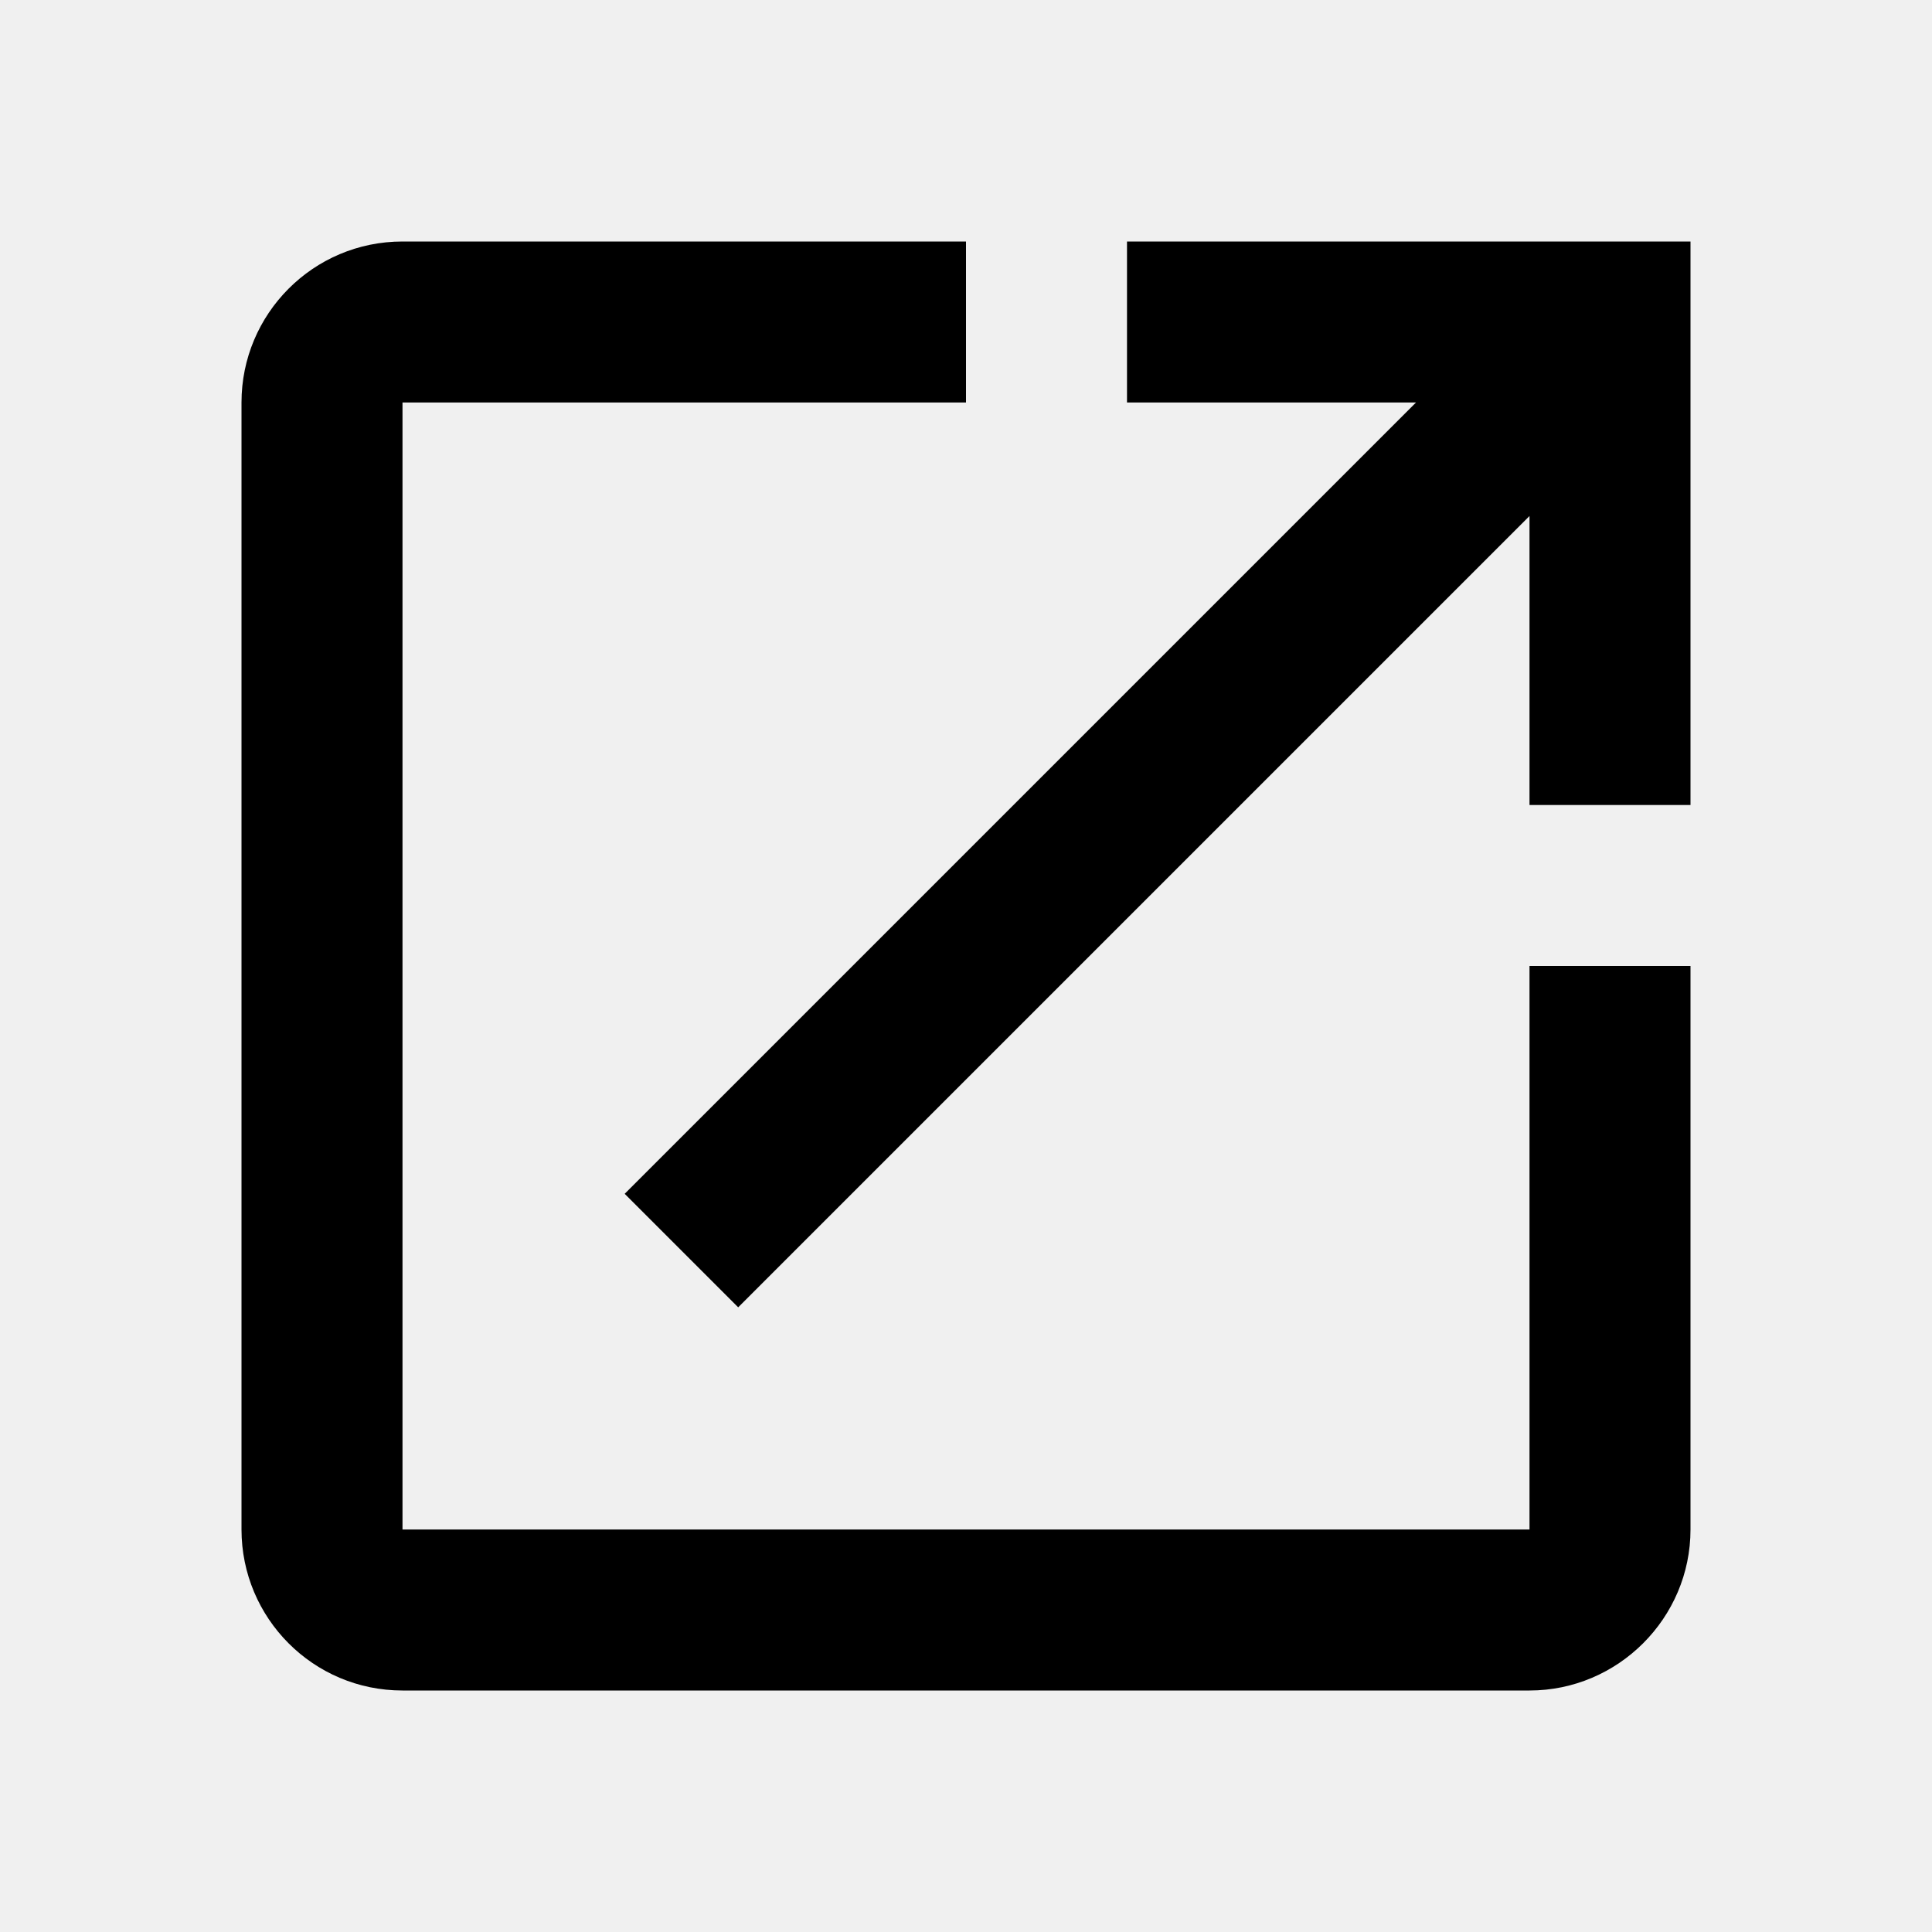
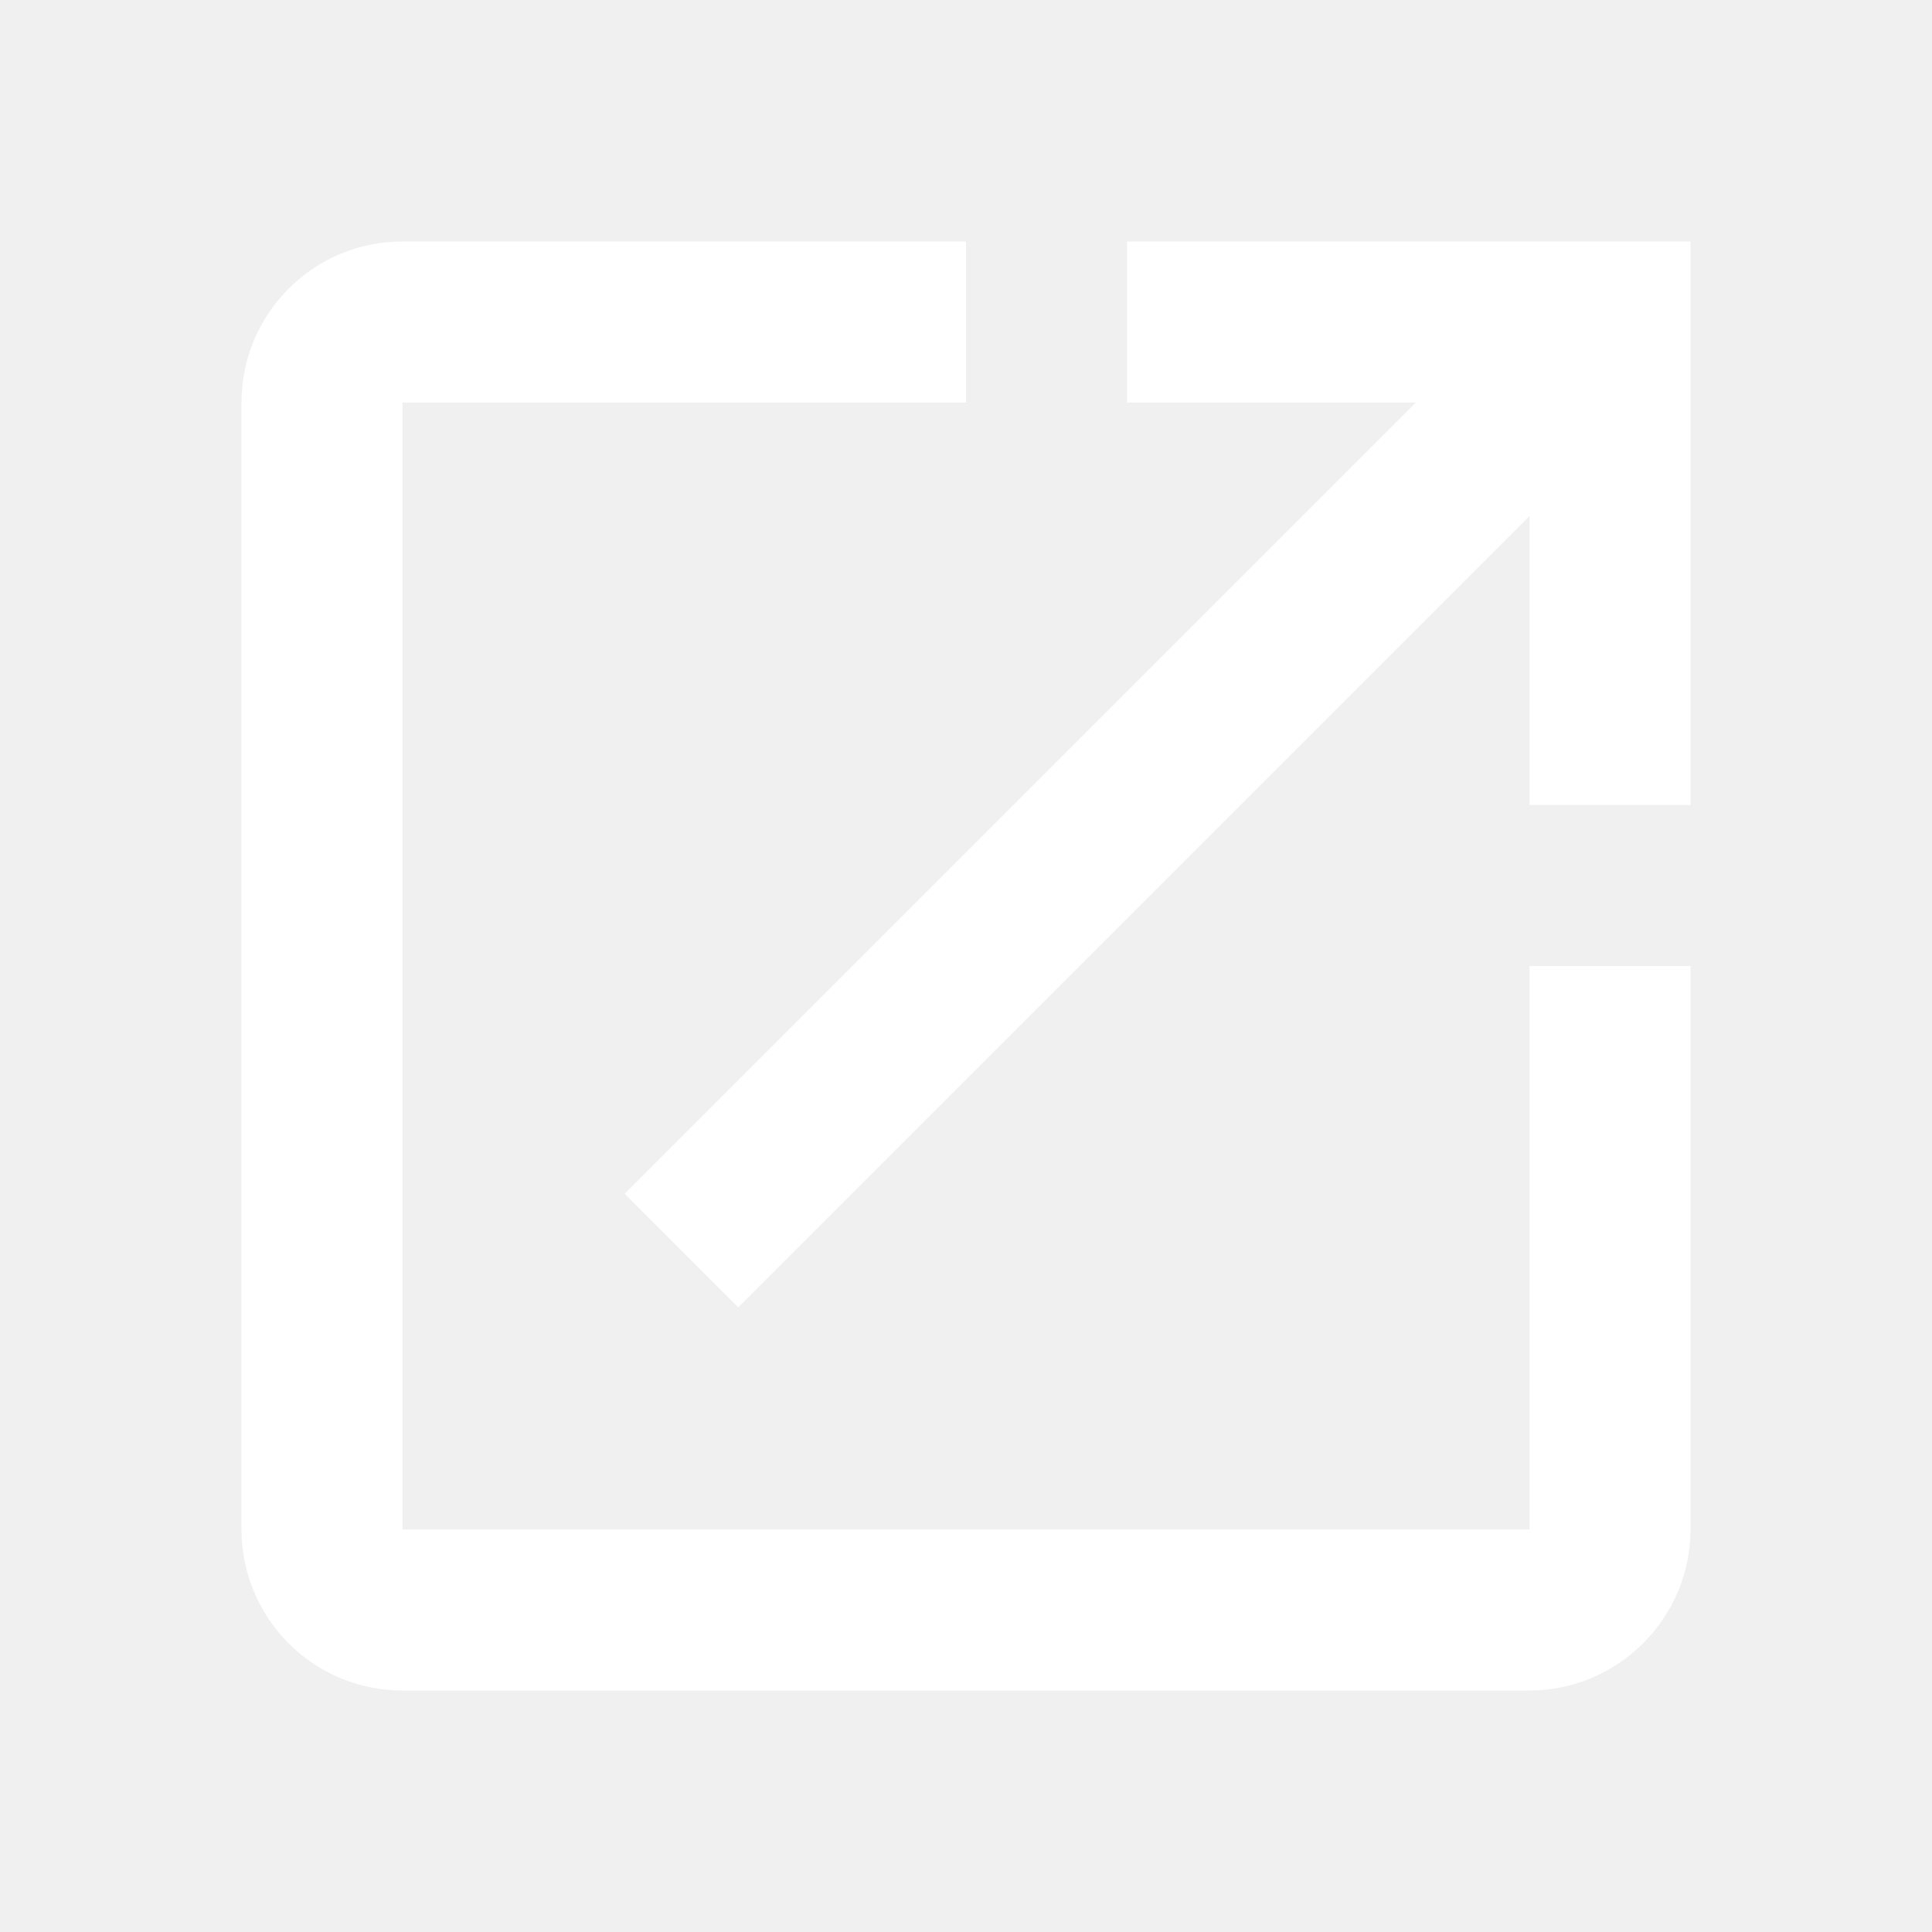
<svg xmlns="http://www.w3.org/2000/svg" width="24" height="24" viewBox="0 0 24 24">
  <path d="M0 0h24v24H0z" fill="none" />
-   <path d="M19 19H5V5h7V3H5c-1.11 0-2 .9-2 2v14c0 1.1.89 2 2 2h14c1.1 0 2-.9 2-2v-7h-2v7zM14 3v2h3.59l-9.83 9.83 1.41 1.41L19 6.41V10h2V3h-7z" />
+   <path d="M19 19H5V5h7V3H5c-1.11 0-2 .9-2 2v14c0 1.1.89 2 2 2h14c1.1 0 2-.9 2-2v-7h-2v7zM14 3v2h3.59l-9.83 9.83 1.41 1.41L19 6.41V10h2V3h-7z" fill="white" />
</svg>
